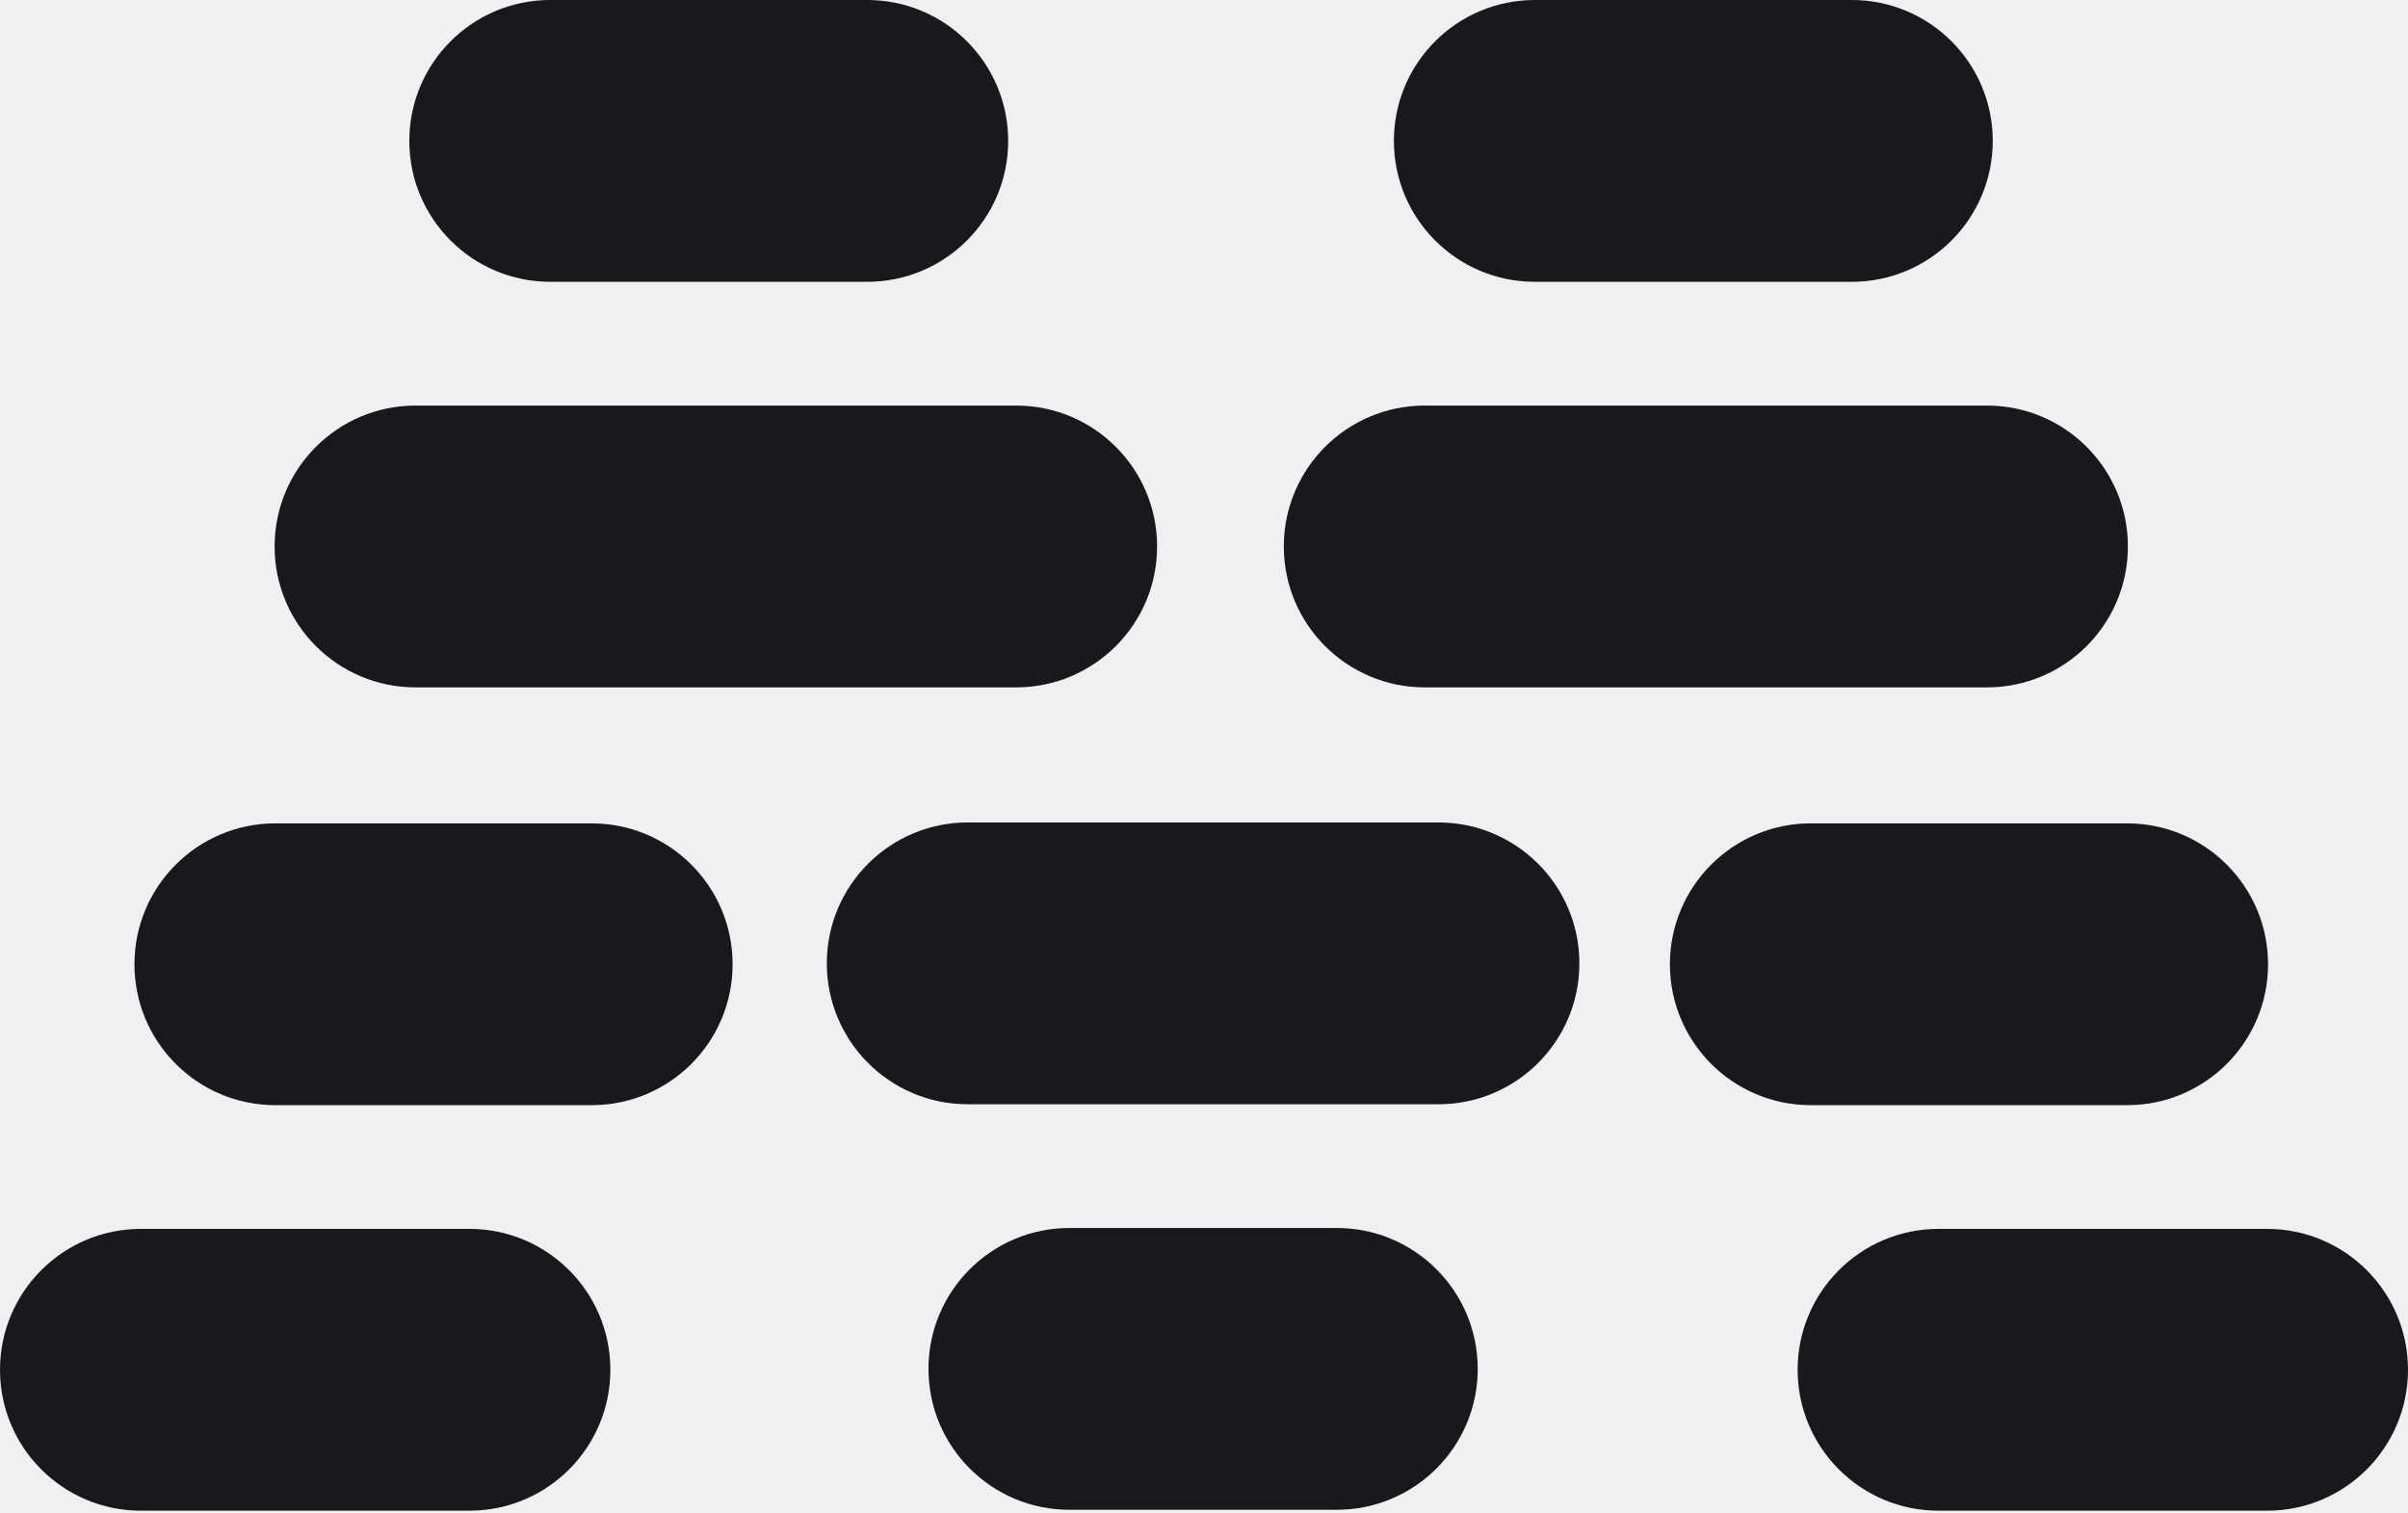
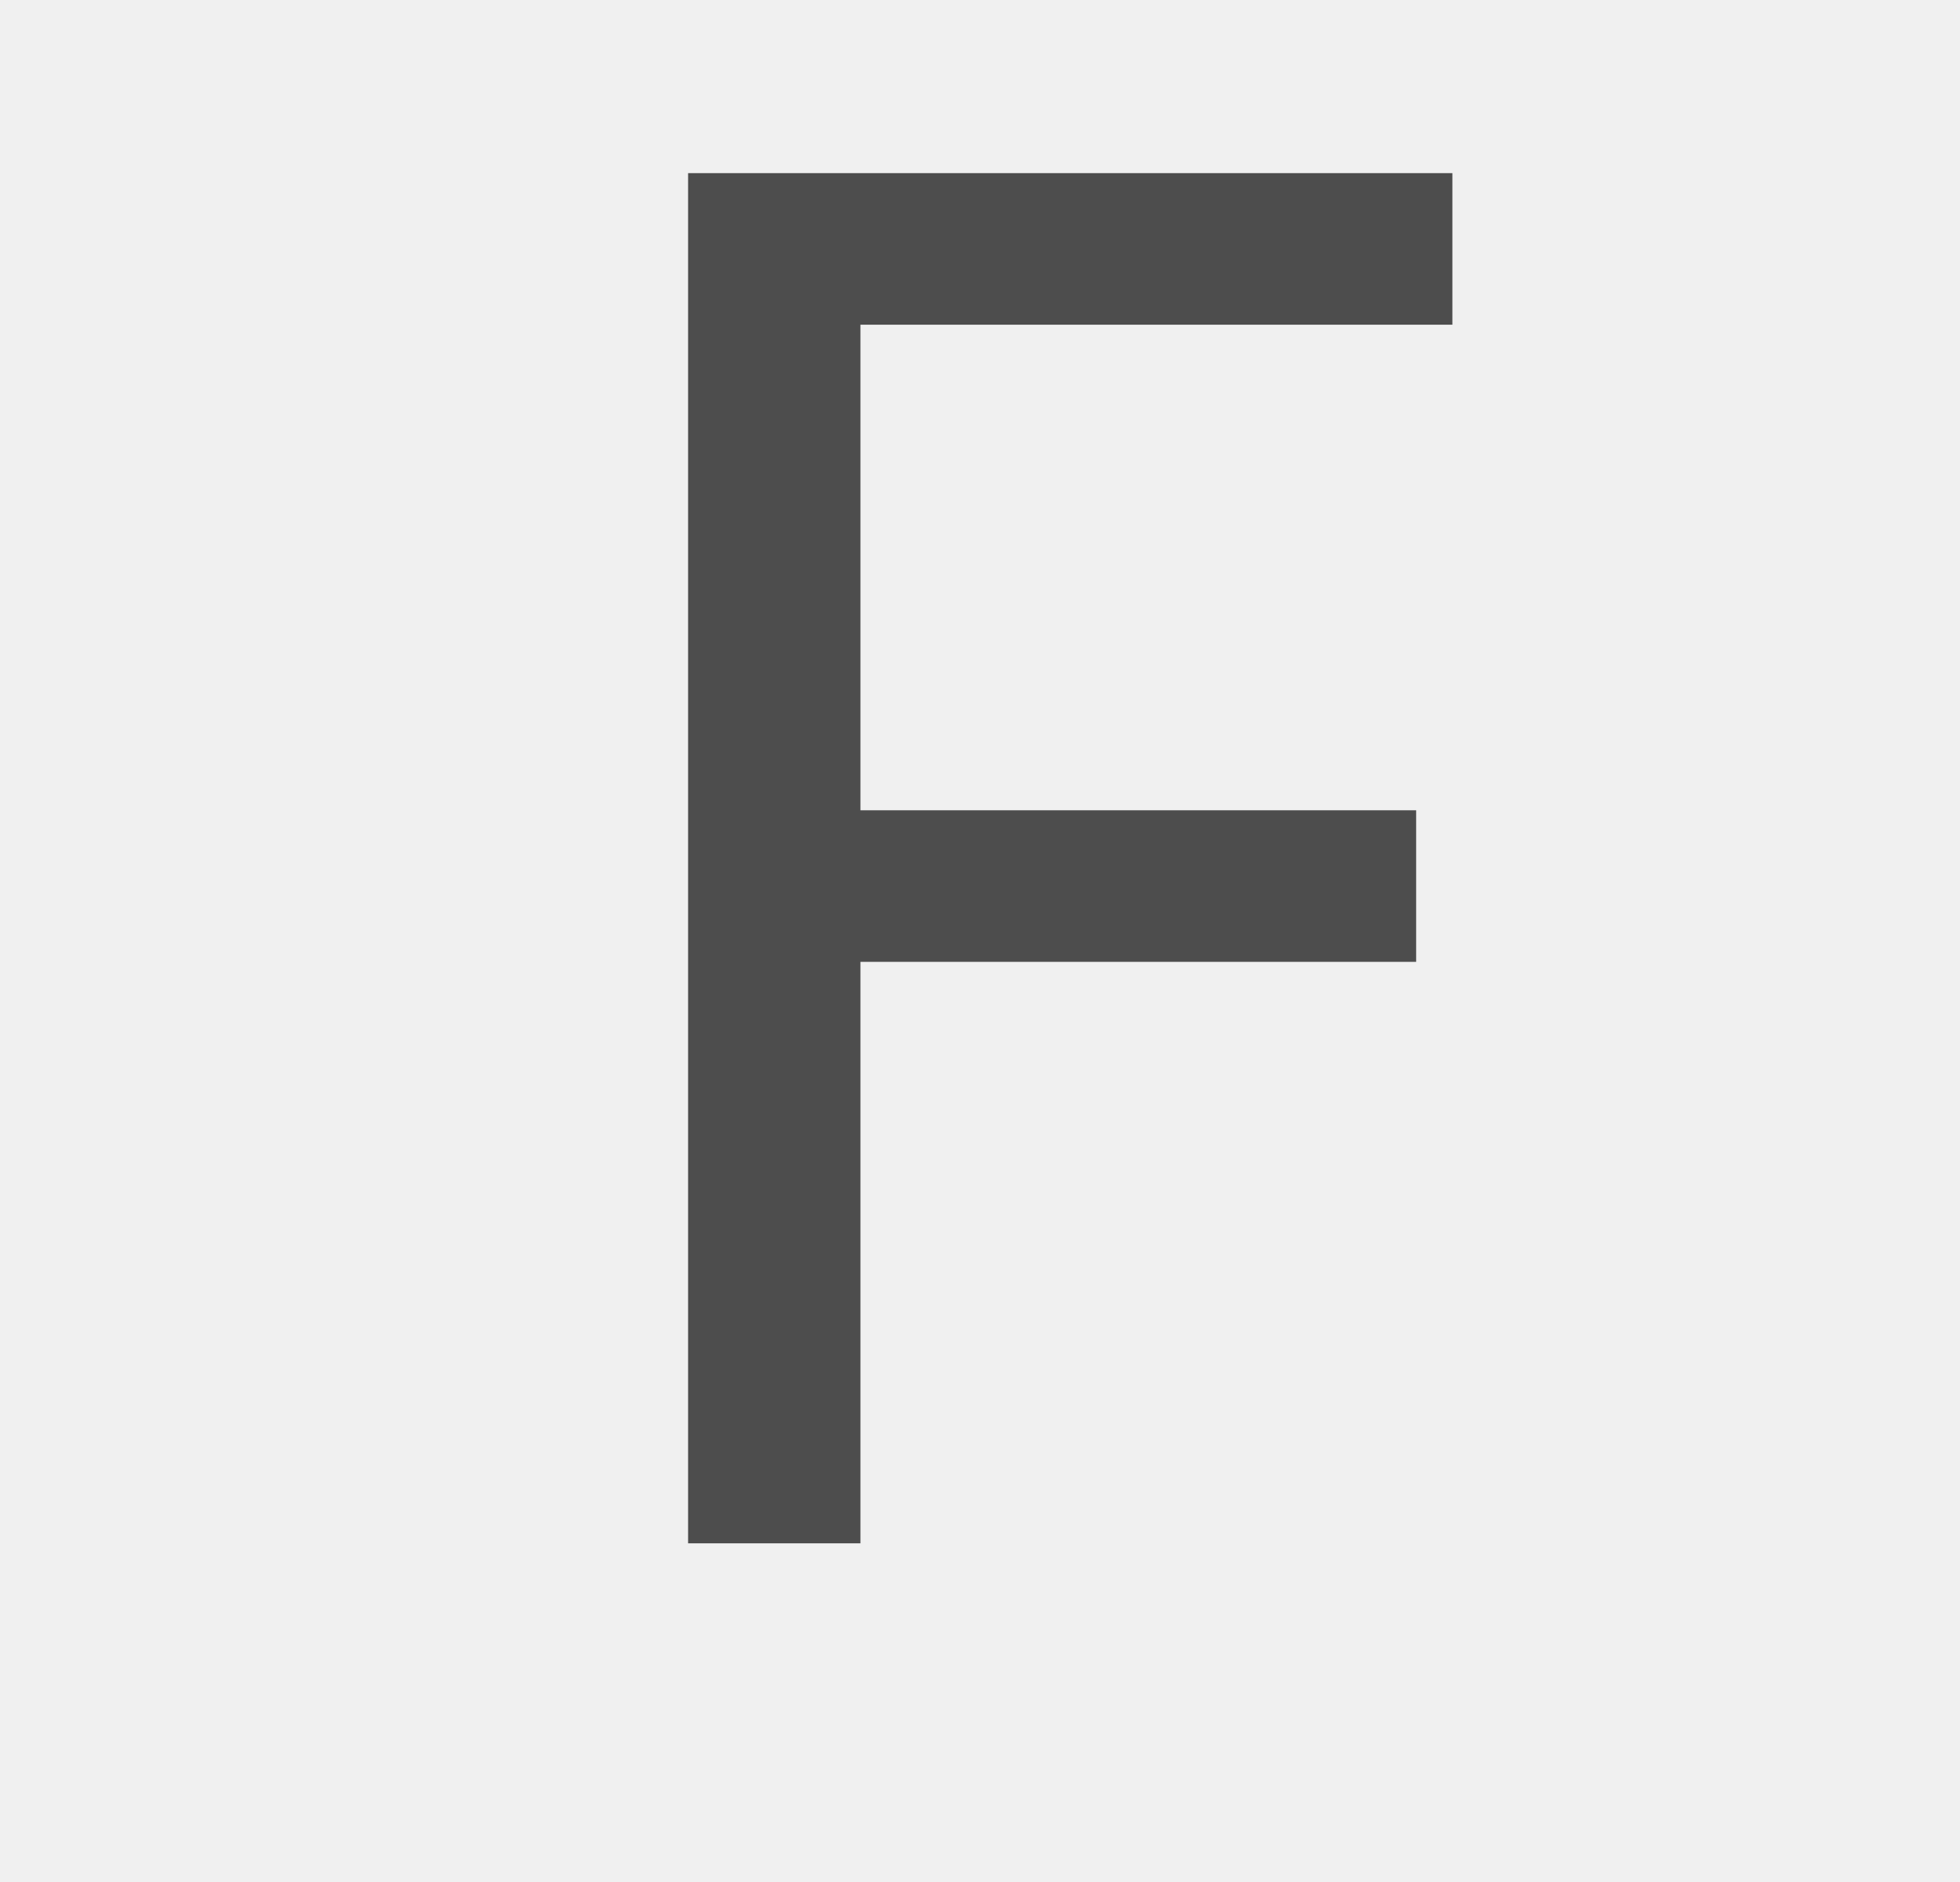
- <svg xmlns="http://www.w3.org/2000/svg" width="371" height="233" viewBox="0 0 371 233" fill="none">
-   <g clip-path="url(#clip0_2_280)">
-     <path d="M133.619 43.422H84.775C72.784 43.422 63.064 33.702 63.064 21.712C63.064 9.721 72.784 -0 84.775 -0H133.619C145.61 -0 155.33 9.721 155.33 21.712C155.33 33.702 145.61 43.422 133.619 43.422Z" fill="#19181D" />
-     <path d="M285.312 43.422H236.468C224.477 43.422 214.757 33.702 214.757 21.712C214.757 9.721 224.477 -0 236.468 -0H285.312C297.303 -0 307.023 9.721 307.023 21.712C307.023 33.702 297.303 43.422 285.312 43.422Z" fill="#19181D" />
-     <path d="M156.562 105.917H64.02C52.029 105.917 42.309 96.196 42.309 84.206C42.309 72.215 52.029 62.494 64.02 62.494H156.562C168.553 62.494 178.273 72.215 178.273 84.206C178.273 96.196 168.553 105.917 156.562 105.917Z" fill="#19181D" />
-     <path d="M219.509 105.917H306.135C318.126 105.917 327.846 96.196 327.846 84.206C327.846 72.215 318.126 62.494 306.135 62.494H219.509C207.518 62.494 197.797 72.215 197.797 84.206C197.797 96.196 207.518 105.917 219.509 105.917Z" fill="#19181D" />
-     <path d="M72.328 232.781H21.711C9.72 232.781 0 223.06 0 211.069C0 199.079 9.72 189.358 21.711 189.358H72.328C84.319 189.358 94.039 199.079 94.039 211.069C94.039 223.06 84.319 232.781 72.328 232.781Z" fill="#19181D" />
-     <path d="M298.672 232.781H349.289C361.279 232.781 371 223.06 371 211.069C371 199.079 361.279 189.358 349.289 189.358H298.672C286.681 189.358 276.96 199.079 276.96 211.069C276.96 223.06 286.681 232.781 298.672 232.781Z" fill="#19181D" />
-     <path d="M205.961 232.641H164.761C152.77 232.641 143.05 222.921 143.05 210.93C143.05 198.939 152.77 189.219 164.761 189.219H205.961C217.952 189.219 227.672 198.939 227.672 210.93C227.672 222.921 217.952 232.641 205.961 232.641Z" fill="#19181D" />
-     <path d="M91.161 170.293H42.427C30.437 170.293 20.716 160.573 20.716 148.583C20.716 136.592 30.437 126.871 42.427 126.871H91.161C103.152 126.871 112.872 136.592 112.872 148.583C112.872 160.573 103.152 170.293 91.161 170.293Z" fill="#19181D" />
-     <path d="M278.994 170.293H327.728C339.718 170.293 349.438 160.573 349.438 148.583C349.438 136.592 339.718 126.871 327.728 126.871H278.994C267.003 126.871 257.283 136.592 257.283 148.583C257.283 160.573 267.003 170.293 278.994 170.293Z" fill="#19181D" />
-     <path d="M221.622 170.155H149.099C137.109 170.155 127.388 160.434 127.388 148.444C127.388 136.453 137.109 126.732 149.099 126.732H221.622C233.612 126.732 243.333 136.453 243.333 148.444C243.333 160.434 233.612 170.155 221.622 170.155Z" fill="#19181D" />
+ <svg xmlns="http://www.w3.org/2000/svg" width="125mm" height="120mm" viewBox="0 0 125 120" version="1.1" id="svg15841">
+   <defs id="defs15838" />
+   <g id="layer1">
+     <text xml:space="preserve" style="font-style:normal;font-variant:normal;font-weight:normal;font-stretch:normal;font-size:122.264px;font-family:cmr10;-inkscape-font-specification:'cmr10, Normal';font-variant-ligatures:normal;font-variant-caps:normal;font-variant-numeric:normal;font-variant-east-asian:normal;fill:#4d4d4d;fill-opacity:1;stroke:none;stroke-width:14.479" x="32.058" y="98.328" id="text6358-1-1-4-6-9-3-0-5-7-0-7" transform="scale(0.999216,1.000785)">
+       <tspan id="tspan6356-1-5-4-2-7-8-6-7-3-0-1" style="font-style:normal;font-variant:normal;font-weight:normal;font-stretch:normal;font-size:122.264px;font-family:Dyuthi;-inkscape-font-specification:'Dyuthi, Normal';font-variant-ligatures:normal;font-variant-caps:normal;font-variant-numeric:normal;font-variant-east-asian:normal;fill:#4d4d4d;stroke-width:14.479" x="32.058" y="98.328">F</tspan>
+     </text>
  </g>
-   <defs>
-     <clipPath id="clip0_2_280">
-       <rect width="371" height="233" fill="white" />
-     </clipPath>
-   </defs>
</svg>
